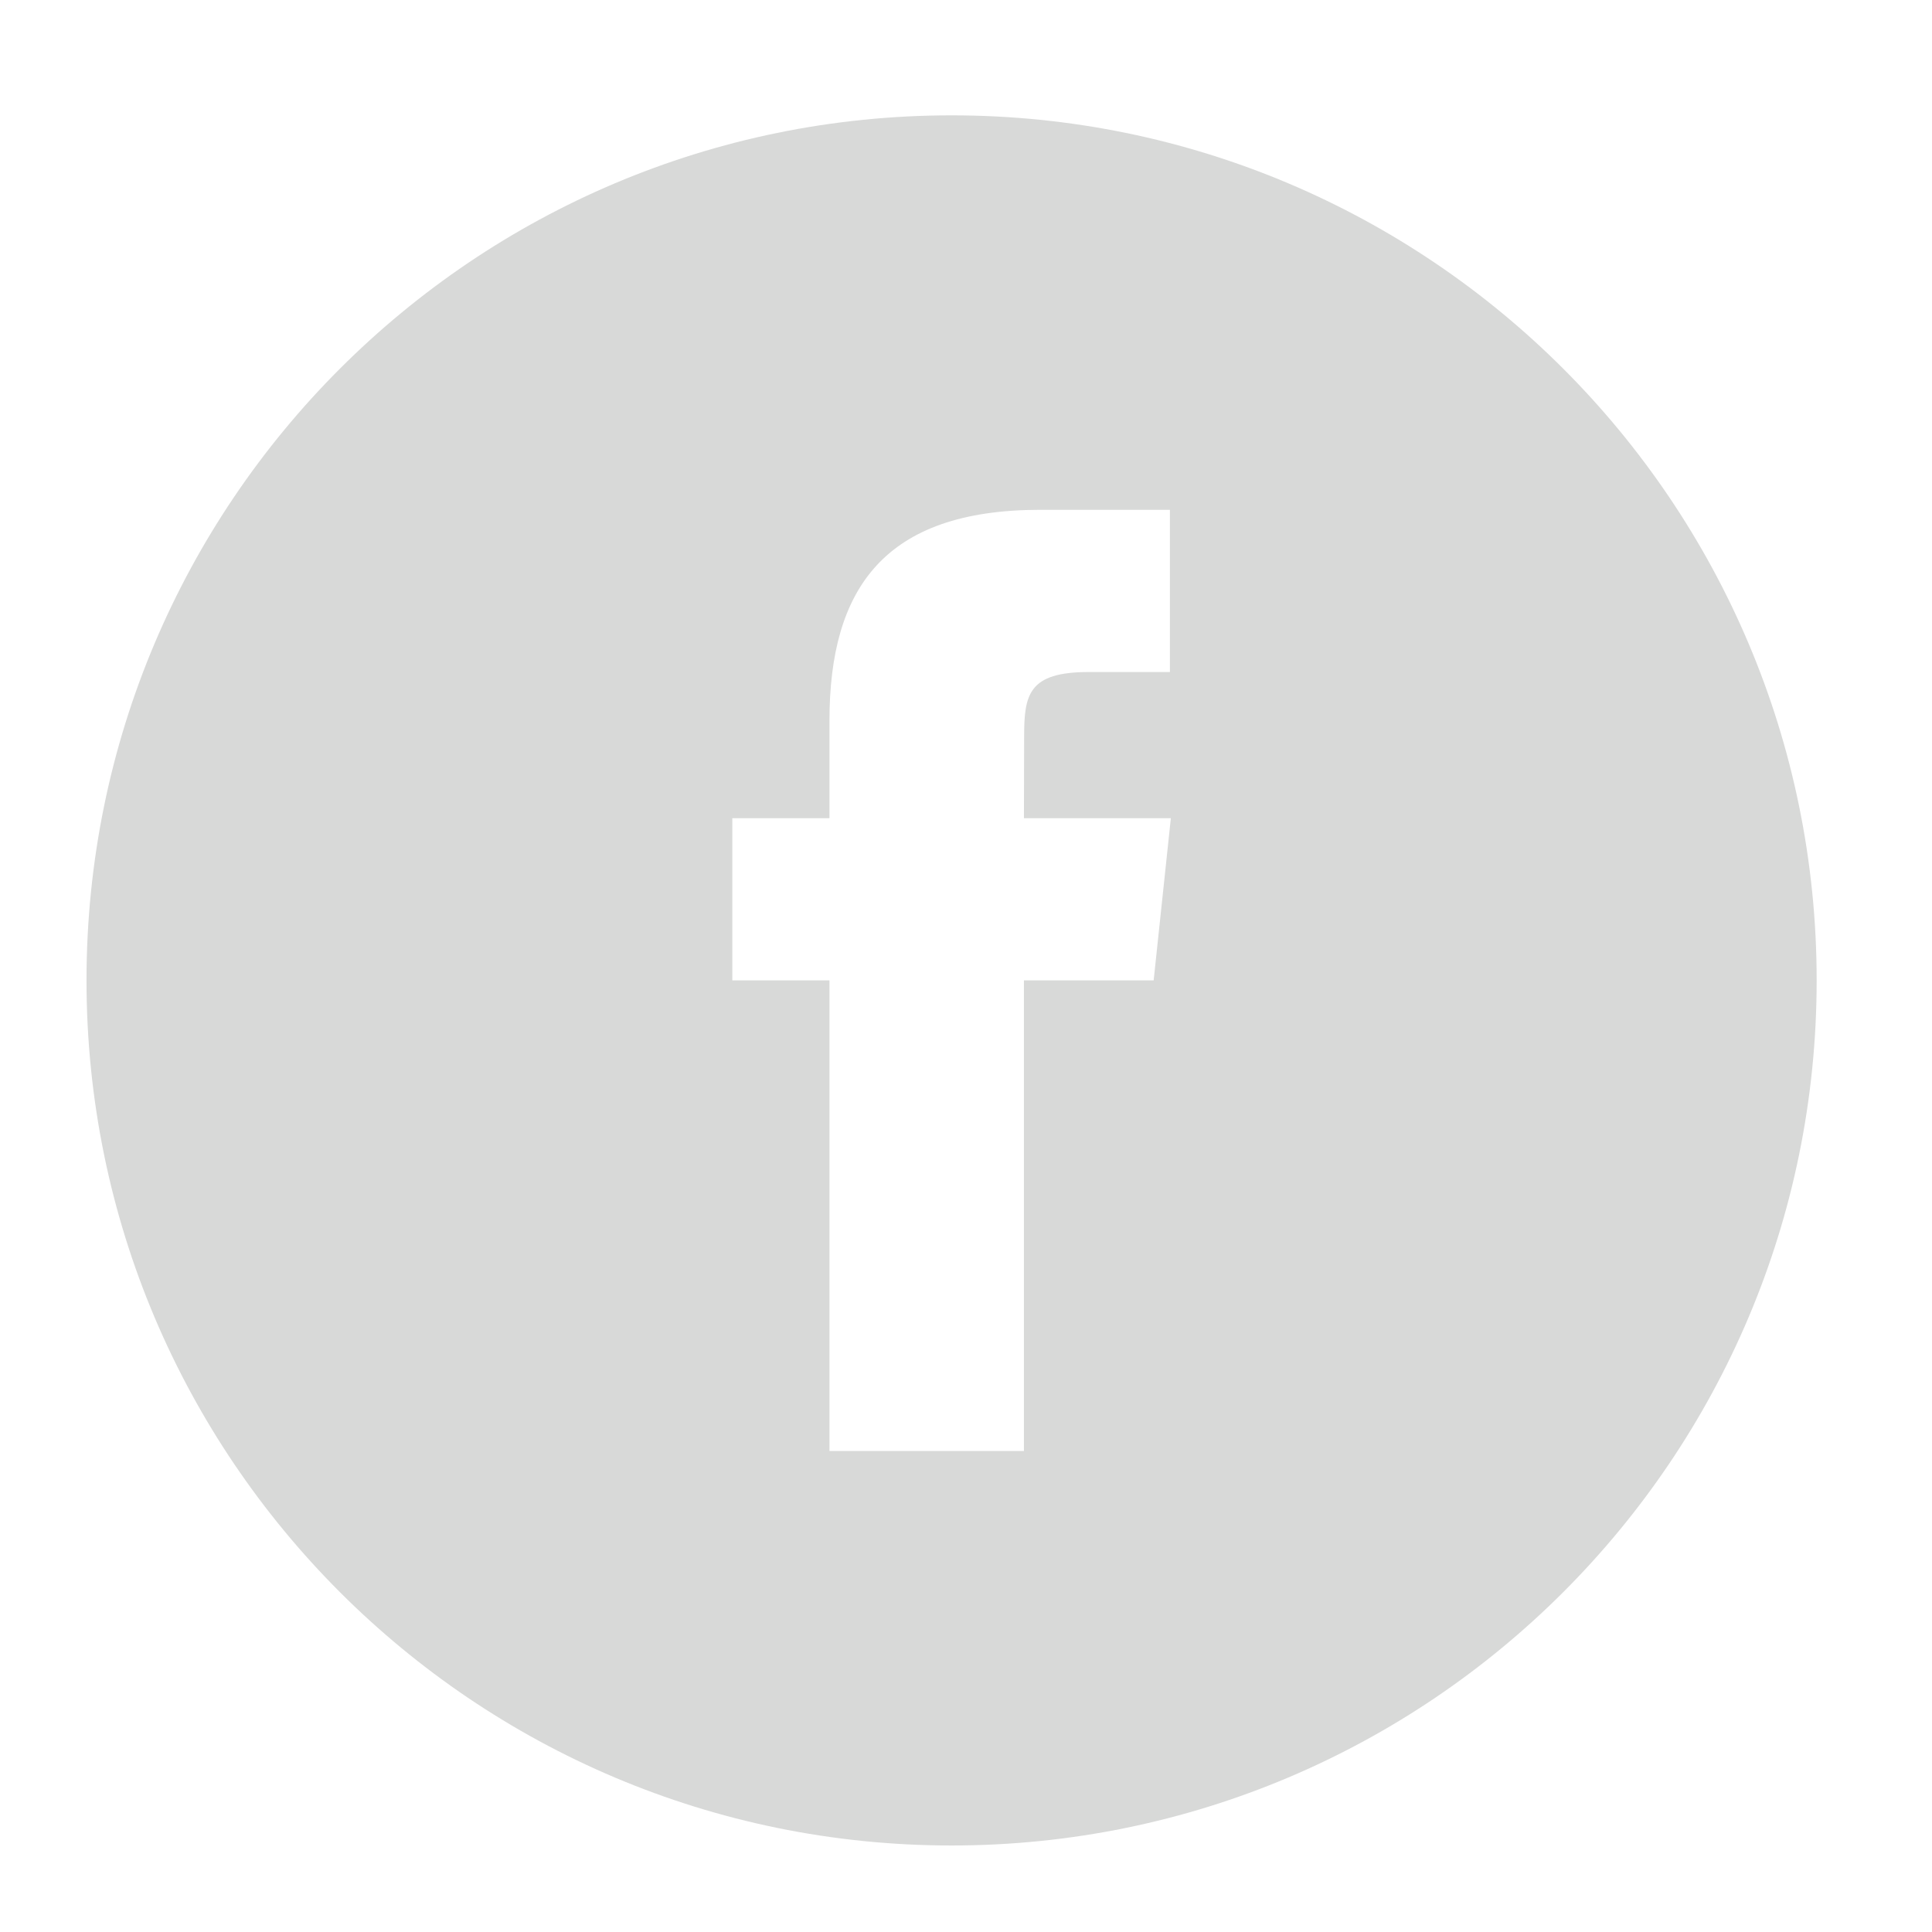
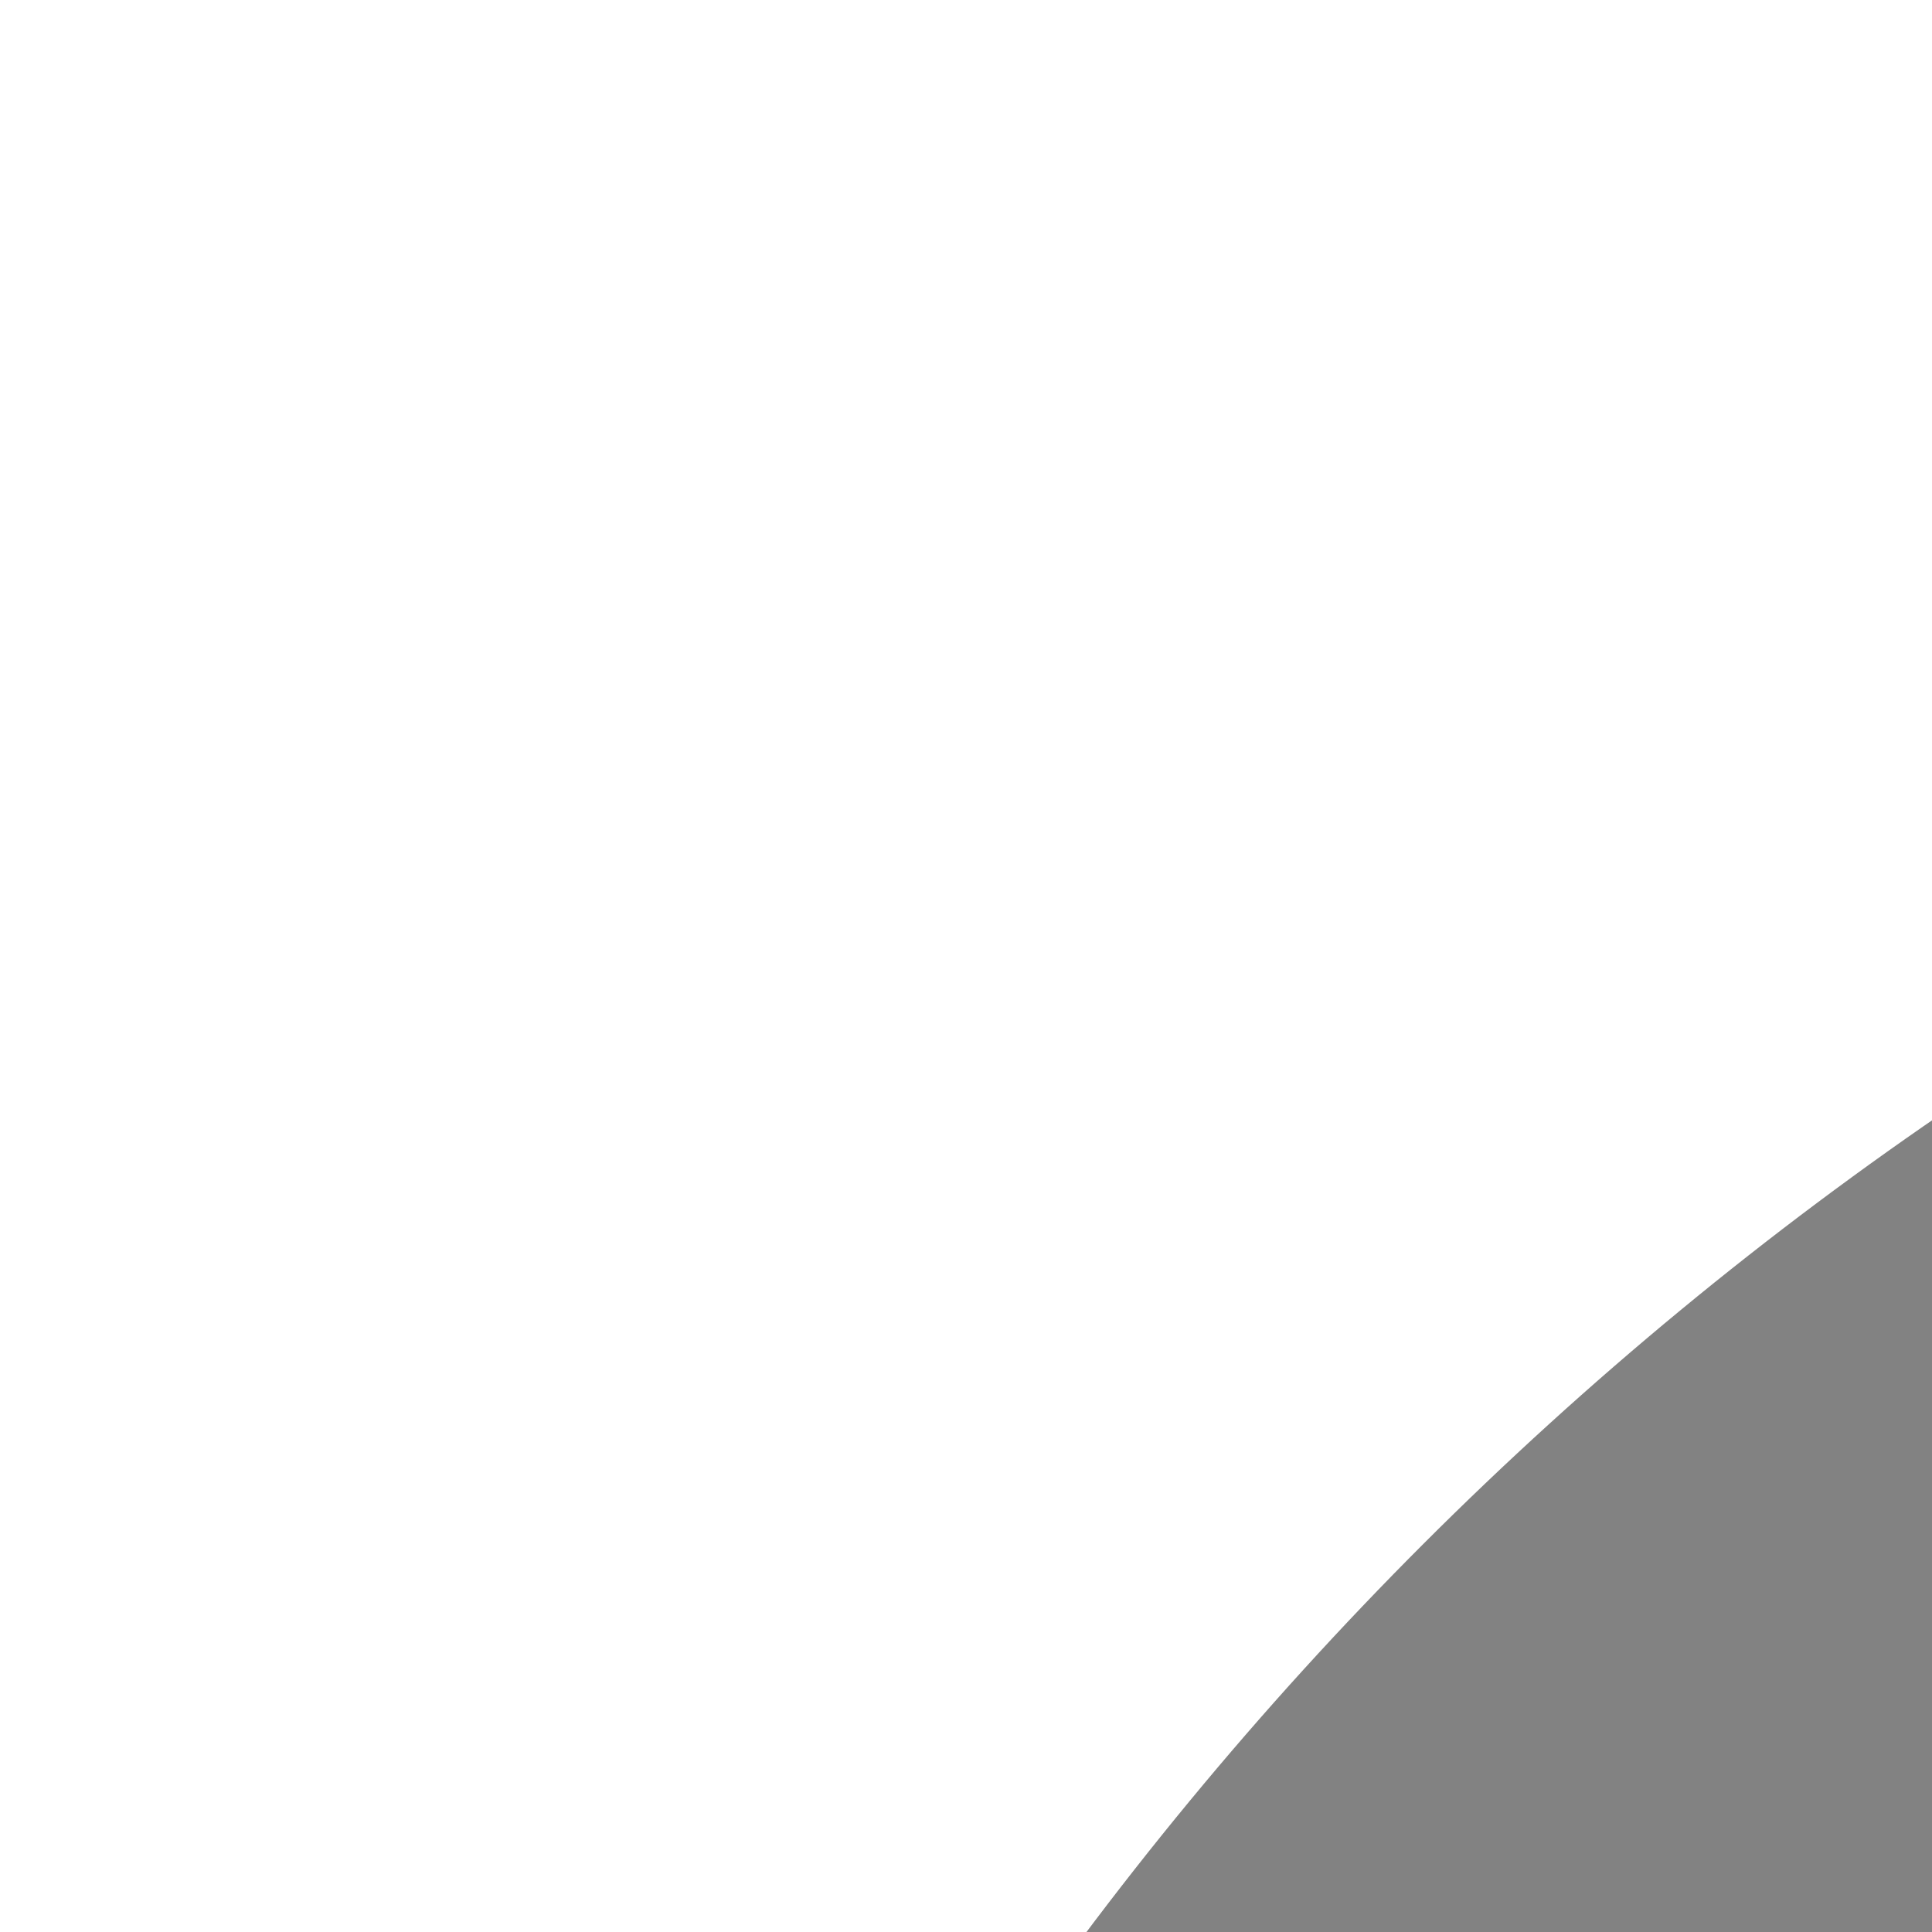
- <svg xmlns="http://www.w3.org/2000/svg" height="67px" id="Layer_1" style="enable-background:new 0 0 67 67;" version="1.1" viewBox="0 0 67 67" width="67px" xml:space="preserve">
-   <path d="M28.765,50.32h6.744V33.998h4.499l0.596-5.624h-5.095  l0.007-2.816c0-1.466,0.14-2.253,2.244-2.253h2.812V17.68h-4.5c-5.405,0-7.307,2.729-7.307,7.317v3.377h-3.369v5.625h3.369V50.32z   M33,64C16.432,64,3,50.569,3,34S16.432,4,33,4s30,13.431,30,30S49.568,64,33,64z" style="fill-rule:evenodd;clip-rule:evenodd;fill:#D8D9D8;" />
+ <svg viewBox="0 0 16 16">
+   <path fill="#828282" d="M28.765,50.32h6.744V33.998h4.499l0.596-5.624h-5.095  l0.007-2.816c0-1.466,0.14-2.253,2.244-2.253h2.812V17.68h-4.5c-5.405,0-7.307,2.729-7.307,7.317v3.377h-3.369v5.625h3.369V50.32z   M33,64C16.432,64,3,50.569,3,34S16.432,4,33,4s30,13.431,30,30S49.568,64,33,64z" />
</svg>
